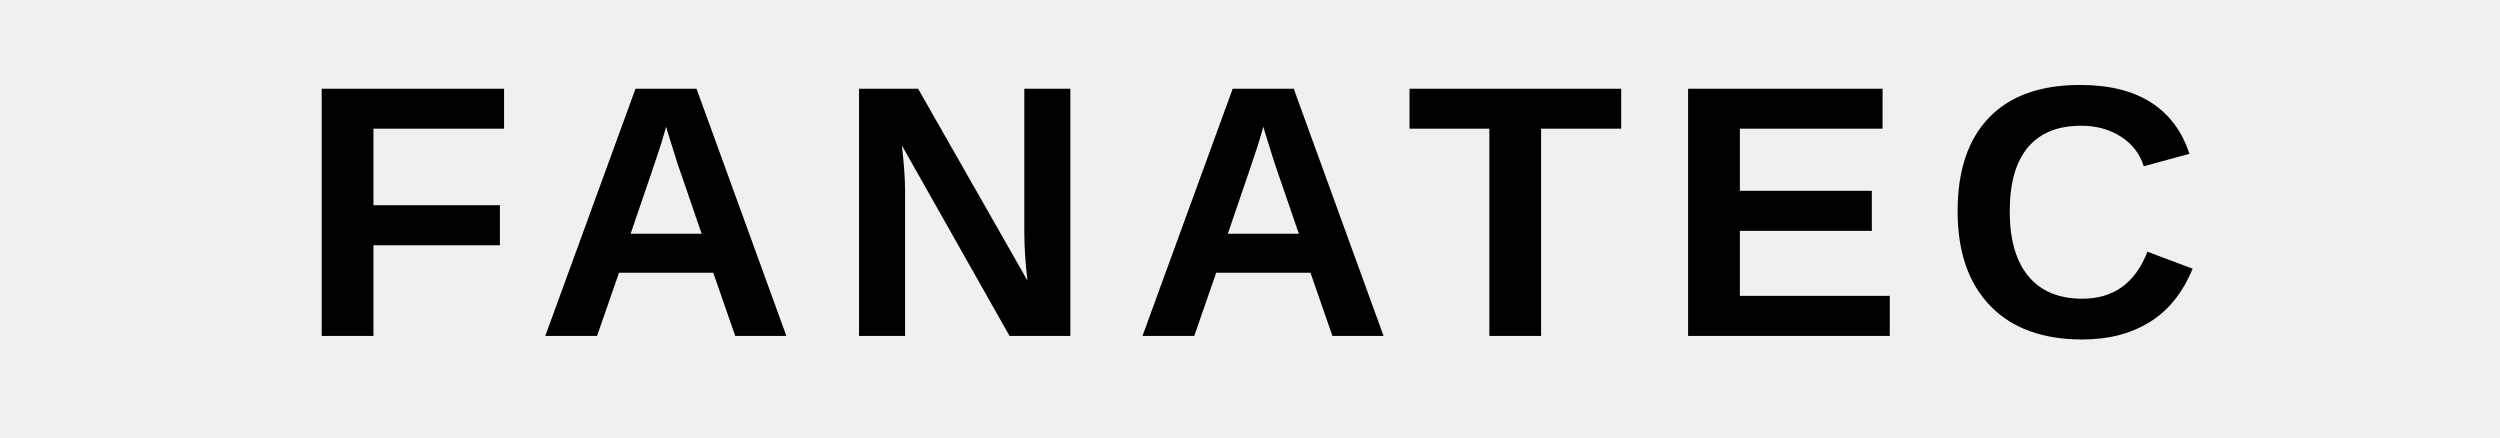
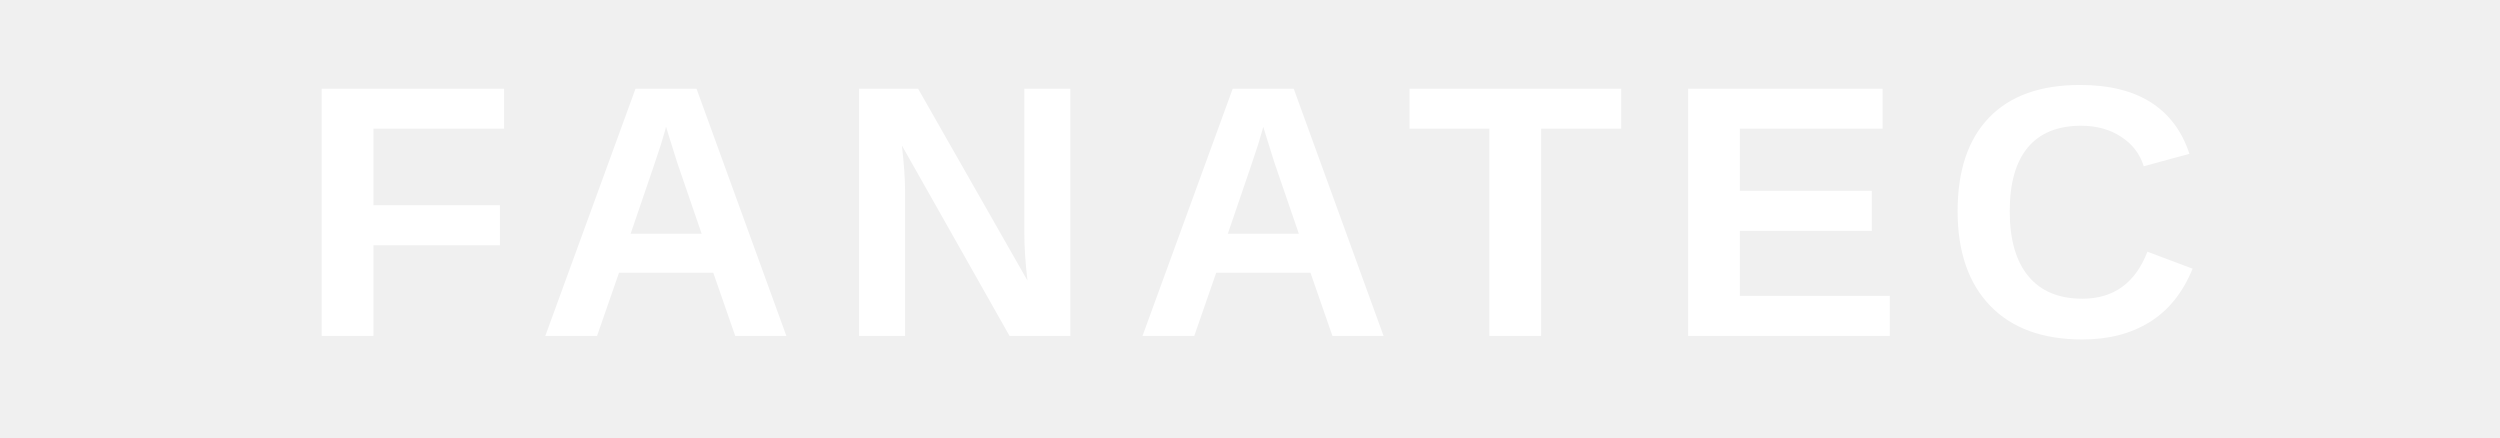
<svg xmlns="http://www.w3.org/2000/svg" viewBox="0 0 320 56">
-   <text x="160" y="43" text-anchor="middle" font-family="'Arial Black','Arial Narrow',Arial,sans-serif" font-size="46" font-weight="900" fill="***REMOVED***ffffff" letter-spacing="5">FANATEC</text>
+   <text x="160" y="43" text-anchor="middle" font-family="'Arial Black','Arial Narrow',Arial,sans-serif" font-size="46" font-weight="900" fill="#ffffff" letter-spacing="5">FANATEC</text>
</svg>
